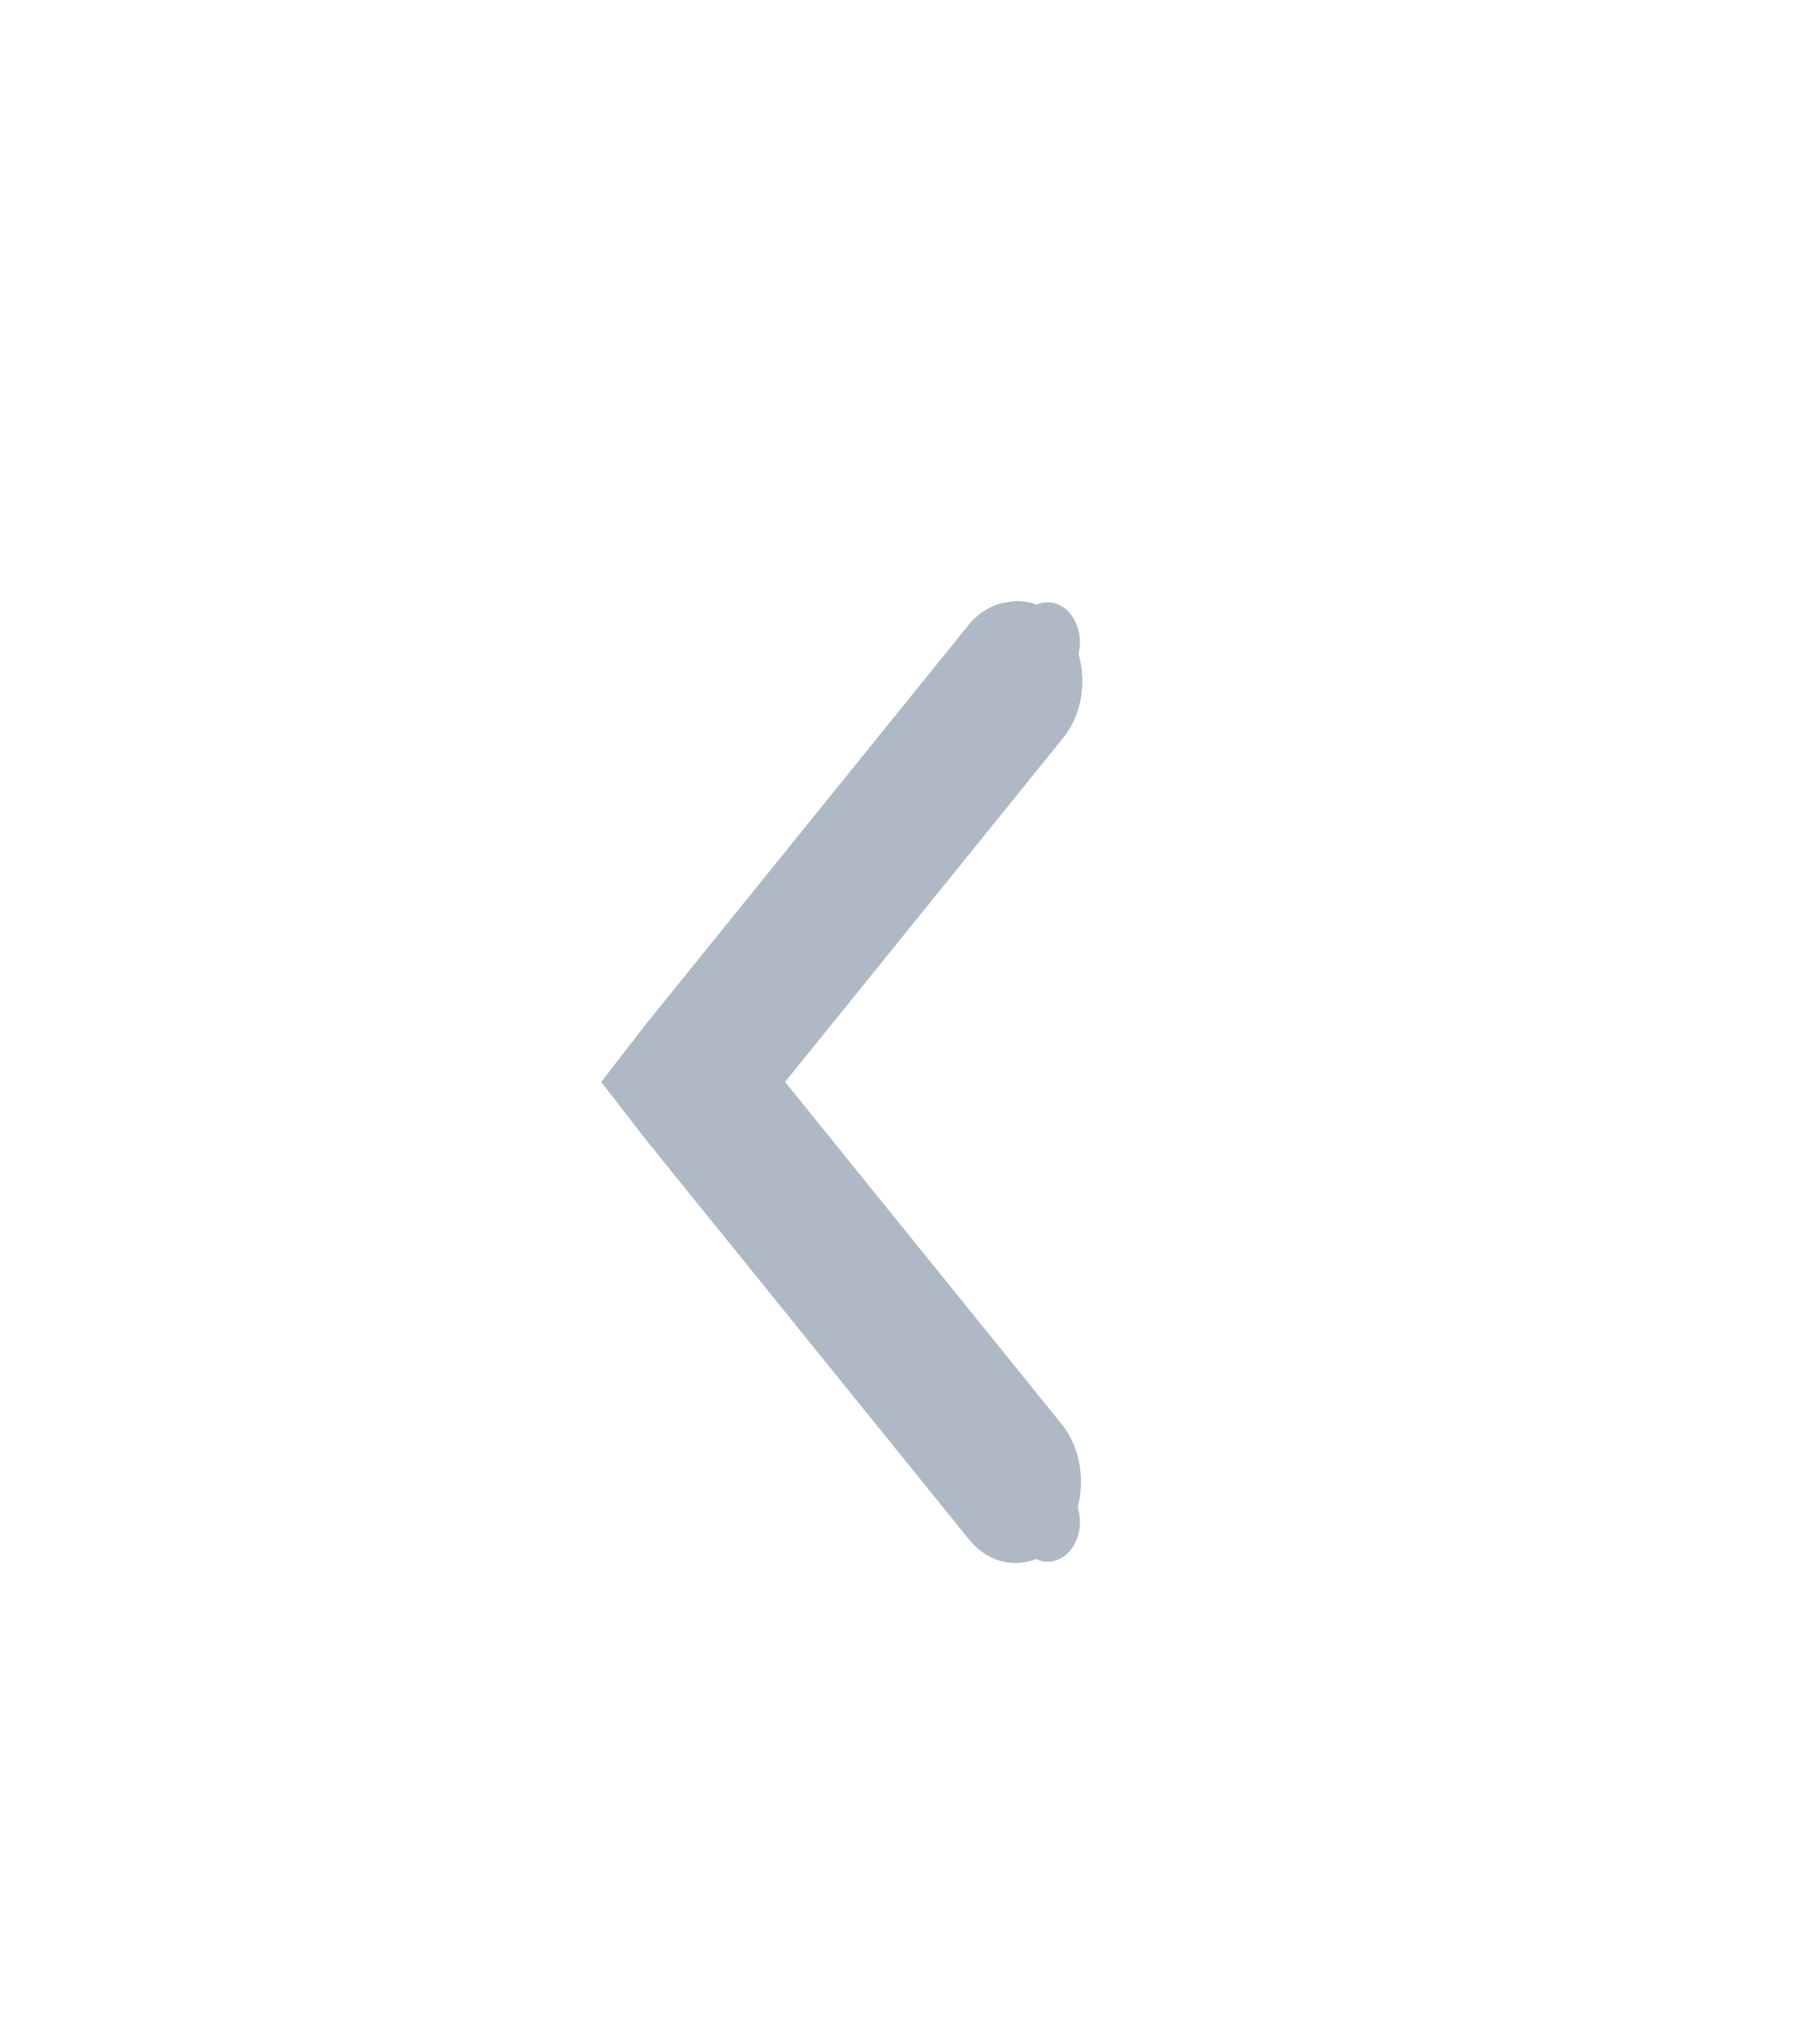
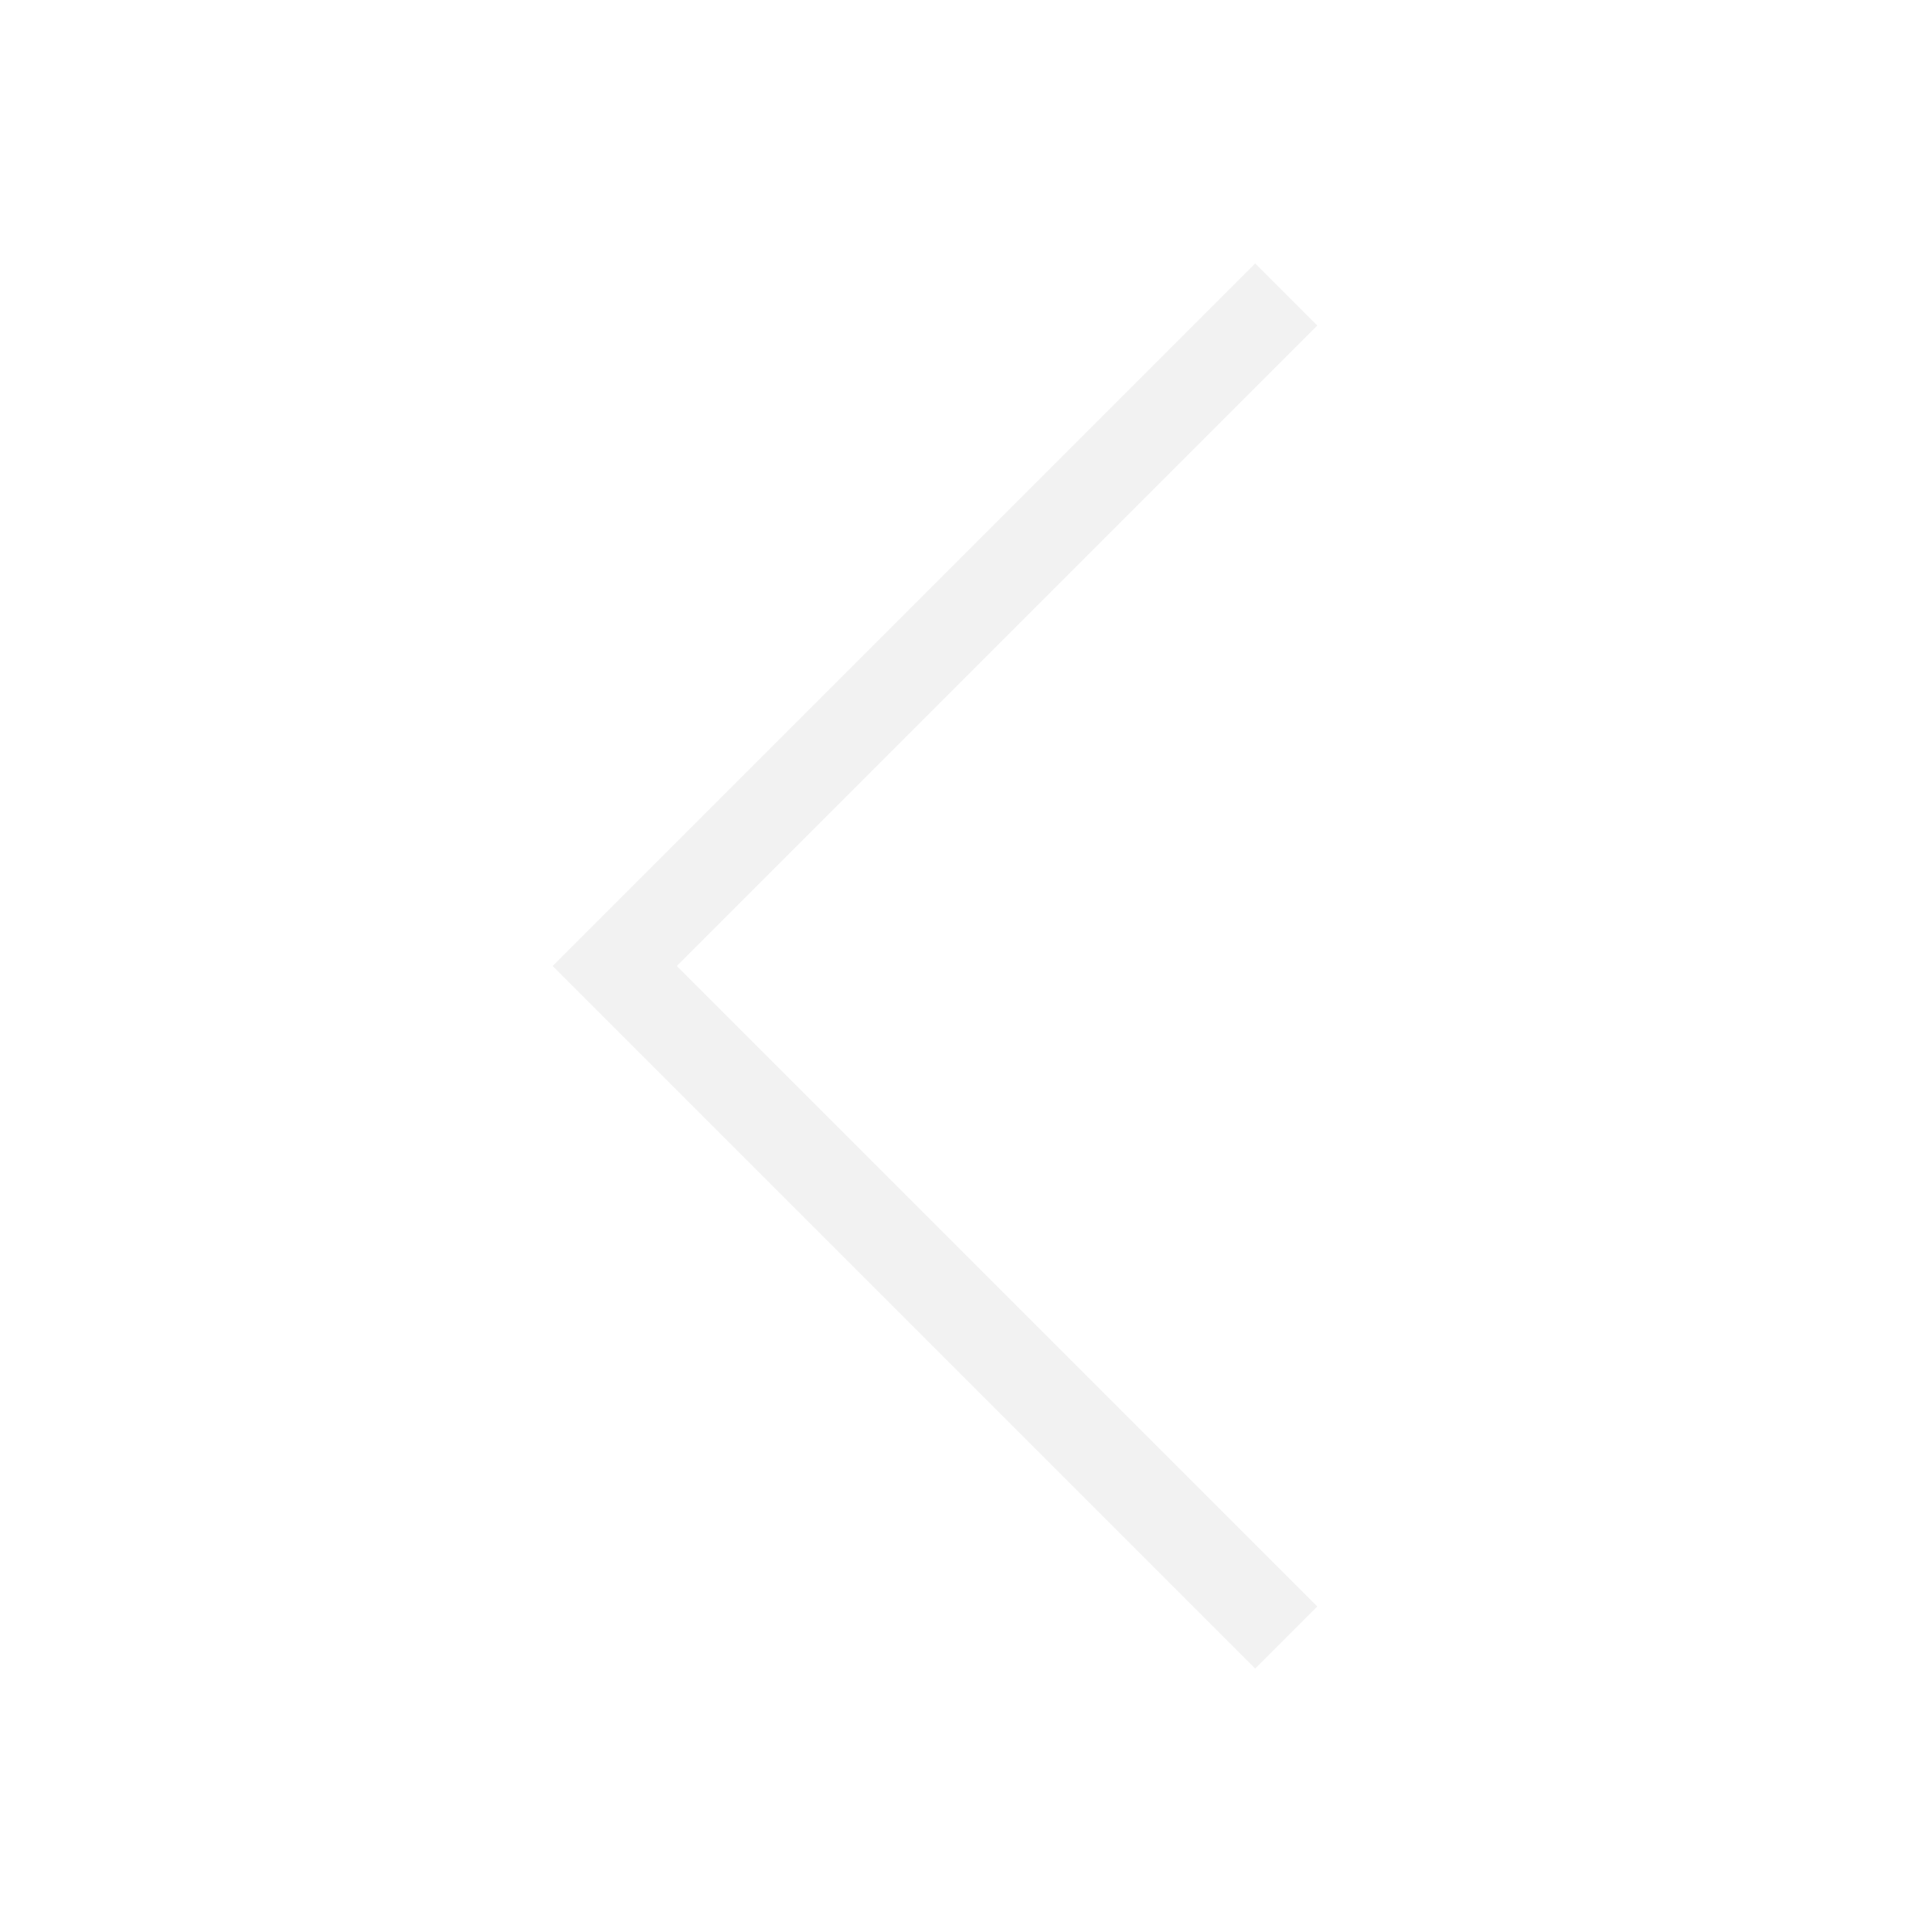
- <svg xmlns="http://www.w3.org/2000/svg" viewBox="0 0 15 17" height="17" width="15" version="1.1" id="svg2">
-   <defs id="defs6" />
-   <g style="display:inline;fill:#afb8c5;fill-opacity:1" transform="matrix(0.5373796,0,0,0.6650181,1.993898,3.013423)" id="g4295">
-     <g id="layer9" style="display:inline;fill:#afb8c5;fill-opacity:1" transform="translate(-100.0002,-745)" />
-     <g style="fill:#afb8c5;fill-opacity:1" id="layer10" transform="translate(-100.0002,-745)" />
-     <g style="fill:#afb8c5;fill-opacity:1" id="layer11" transform="translate(-100.0002,-745)" />
-     <g style="fill:#afb8c5;fill-opacity:1" id="layer13" transform="translate(-100.0002,-745)" />
-     <g style="fill:#afb8c5;fill-opacity:1" id="layer14" transform="translate(-100.0002,-745)" />
-     <g id="layer15" style="display:inline;fill:#afb8c5;fill-opacity:1" transform="translate(-100.0002,-745)" />
-     <g id="g71291" style="display:inline;fill:#afb8c5;fill-opacity:1" transform="translate(-100.0002,-745)" />
-     <g id="g4953" style="display:inline;fill:#afb8c5;fill-opacity:1" transform="translate(-100.0002,-745)" />
-     <g id="layer12" style="display:inline;fill:#afb8c5;fill-opacity:1" transform="translate(-100.0002,-745)">
-       <path d="m 111.875,748 a 1,1 0 0 0 -0.594,0.281 l -5,5 -0.688,0.719 0.688,0.719 5,5 a 1.016,1.016 0 1 0 1.438,-1.438 l -4.281,-4.281 4.281,-4.281 a 1,1 0 0 0 -0.844,-1.719 z" id="path6040" style="color:#000000;font-style:normal;font-variant:normal;font-weight:normal;font-stretch:normal;font-size:medium;line-height:normal;font-family:Sans;-inkscape-font-specification:Sans;text-indent:0;text-align:start;text-decoration:none;text-decoration-line:none;letter-spacing:normal;word-spacing:normal;text-transform:none;direction:ltr;block-progression:tb;writing-mode:lr-tb;baseline-shift:baseline;text-anchor:start;display:inline;overflow:visible;visibility:visible;fill:#afb8c5;fill-opacity:1;stroke:none;stroke-width:2;marker:none;enable-background:accumulate" />
-       <rect height="1" id="rect6046" rx="1.861" ry="1.504" style="fill:#afb8c5;fill-opacity:1;stroke:none" width="1" x="112.001" y="748.001" />
-       <rect height="1" id="rect6050" rx="1.861" ry="1.504" style="fill:#afb8c5;fill-opacity:1;stroke:none" width="1" x="112.001" y="759.001" />
-     </g>
-   </g>
+ <svg xmlns="http://www.w3.org/2000/svg" viewBox="0 0 22 22">
+   <defs id="defs3051">
+     <style type="text/css" id="current-color-scheme">
+       .ColorScheme-Text {
+         color:#f2f2f2
+       }
+       </style>
+   </defs>
+   <path style="fill:currentColor;fill-opacity:1;stroke:none" d="m14.293 3l-6.125 6.125-1.875 1.875 1.875 1.875 6.125 6.125.707-.707-6.125-6.125-1.168-1.168 1.168-1.168 6.125-6.125-.707-.707" class="ColorScheme-Text" />
</svg>
